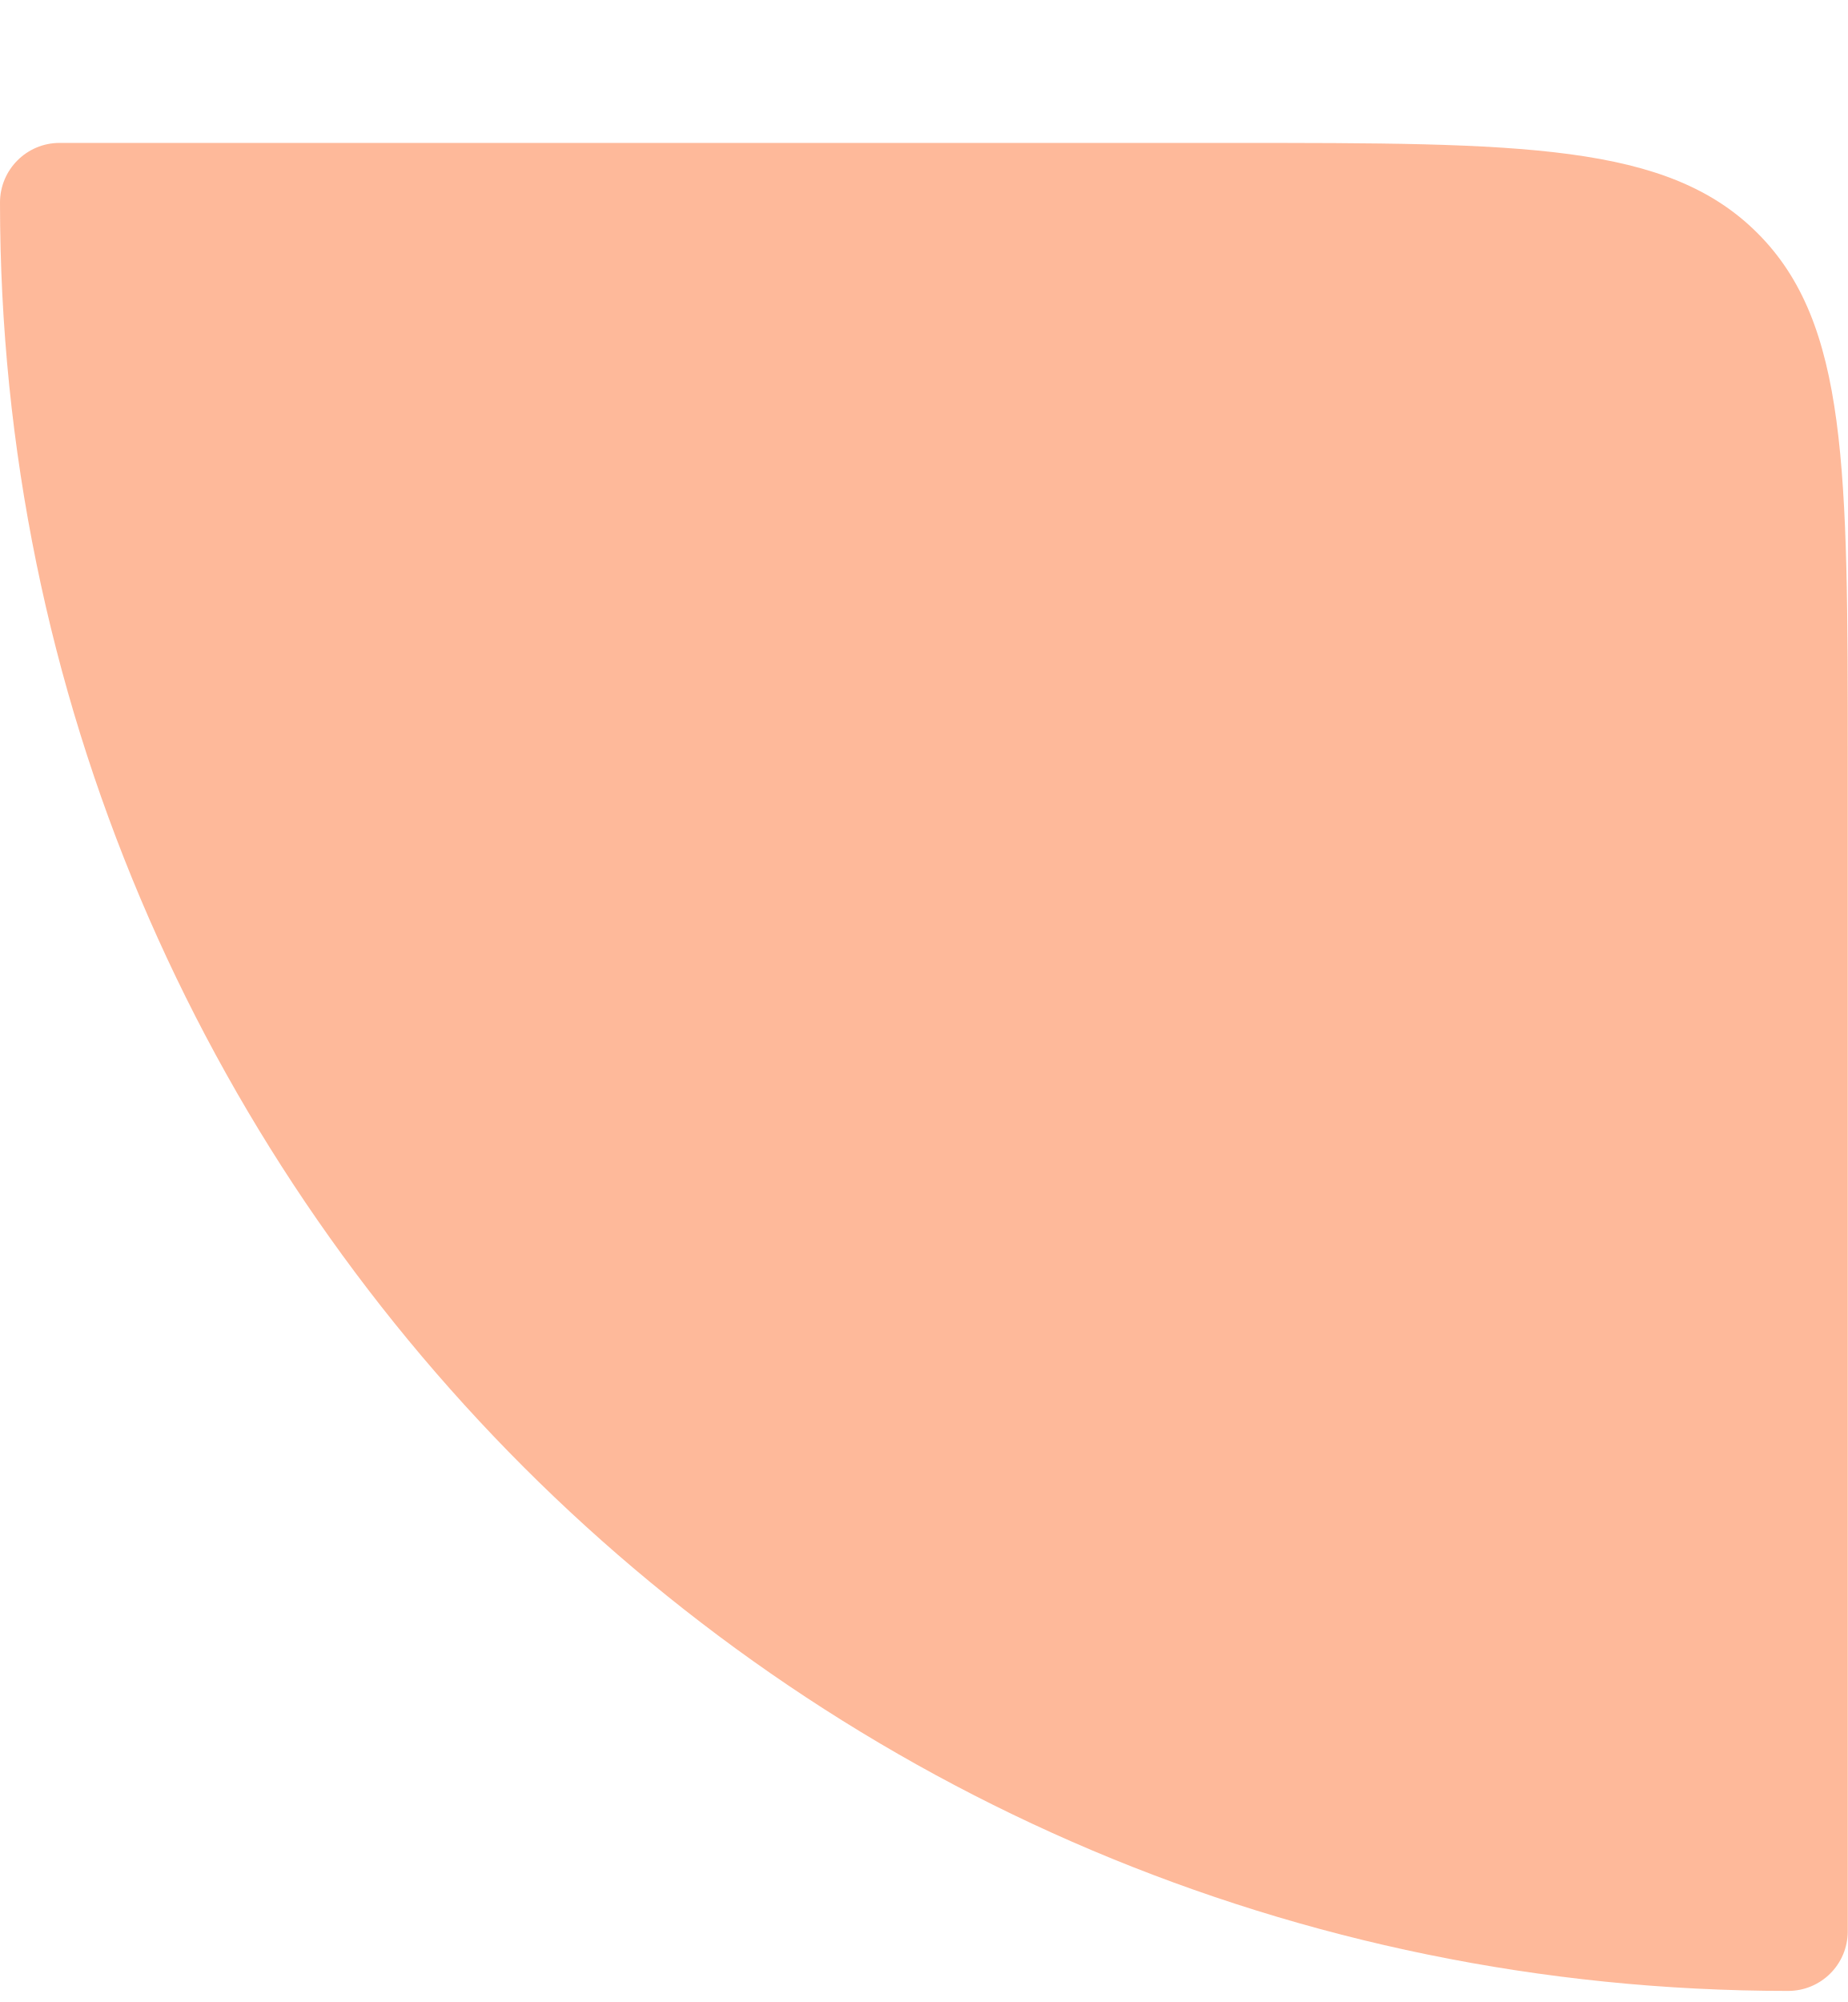
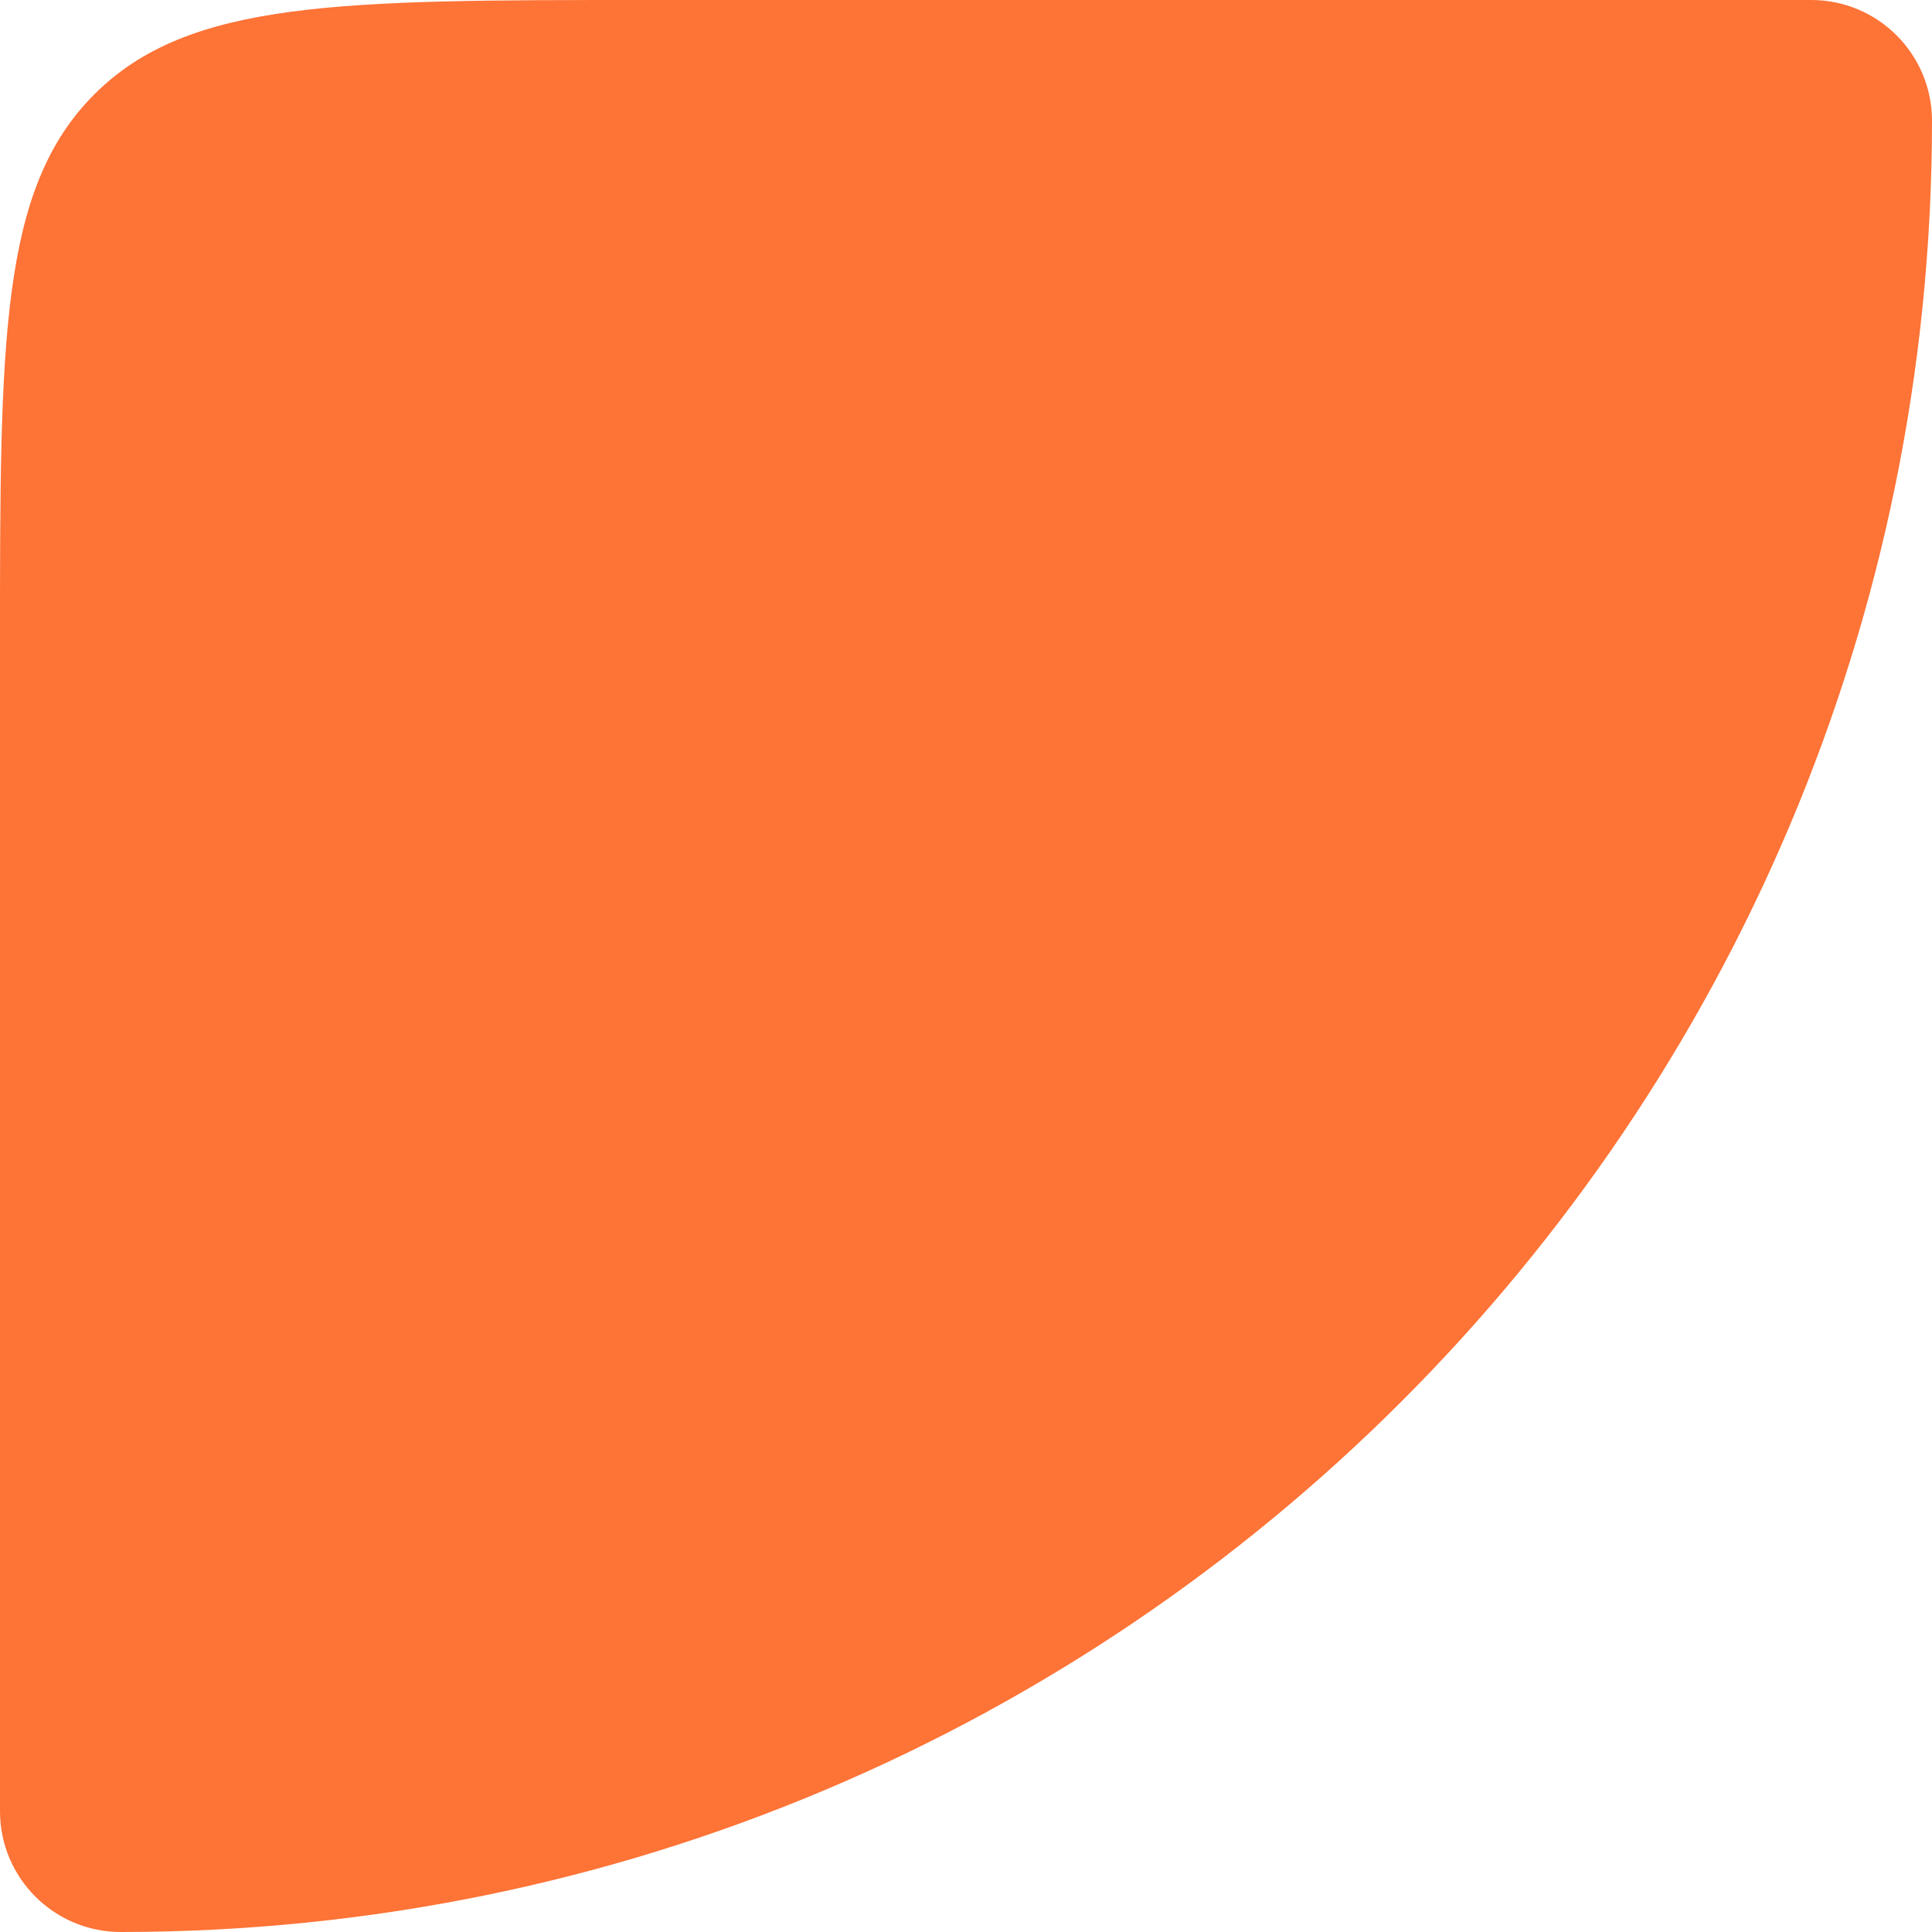
- <svg xmlns="http://www.w3.org/2000/svg" width="12" height="13" viewBox="0 0 12 13" fill="none">
-   <path d="M11.613 12.928C5.199 12.928 6.20007e-08 7.729 1.38482e-07 1.315C1.41032e-07 1.102 0.173 0.928 0.387 0.928L8 0.928C9.886 0.928 10.828 0.928 11.414 1.514C12 2.1 12 3.043 12 4.928L12 12.541C12 12.755 11.827 12.928 11.613 12.928Z" fill="#FE5004" fill-opacity="0.4" />
+ <svg xmlns="http://www.w3.org/2000/svg" width="12" height="12" viewBox="0 0 12 12" fill="none">
+   <path d="M12 0.75C12 6.963 6.963 12 0.75 12C0.336 12 -2.93554e-08 11.664 -6.55671e-08 11.25L-6.99382e-07 4C-8.64228e-07 2.114 -9.46651e-07 1.172 0.586 0.586C1.172 8.27442e-07 2.114 7.45019e-07 4 5.80173e-07L11.25 -5.36422e-08C11.664 -8.98539e-08 12 0.336 12 0.75Z" fill="#FE5004" fill-opacity="0.8" />
</svg>
